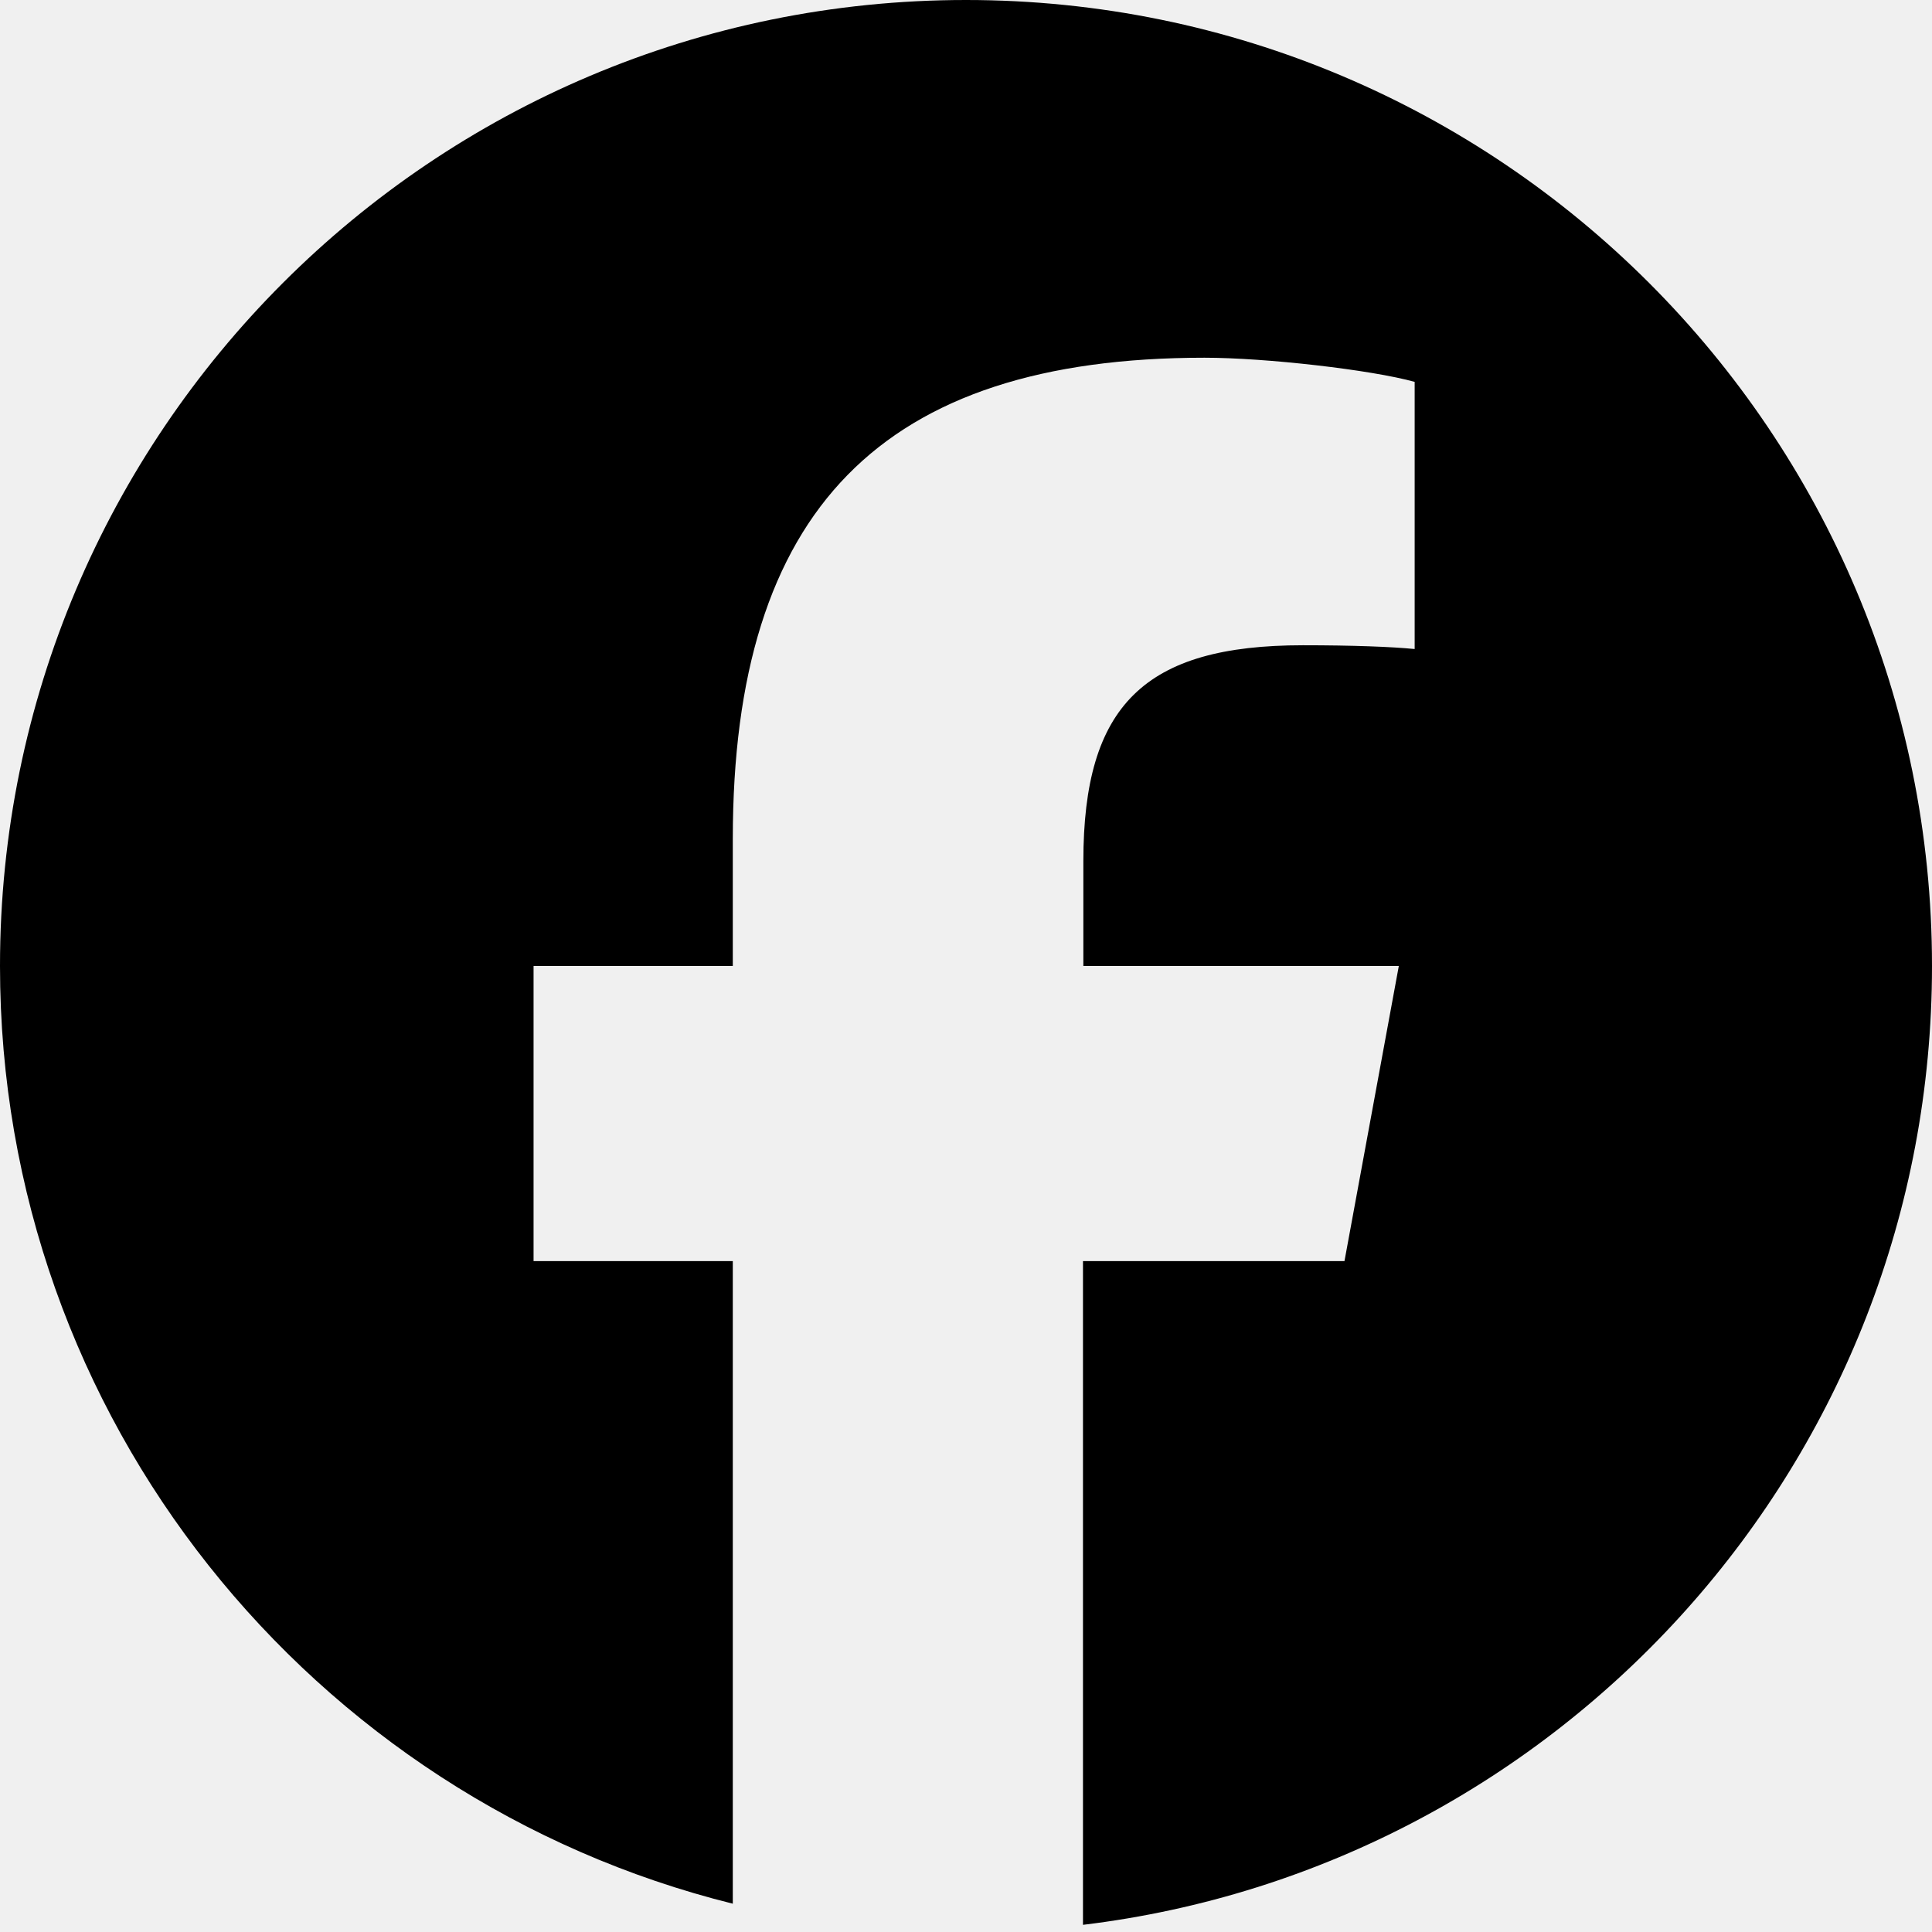
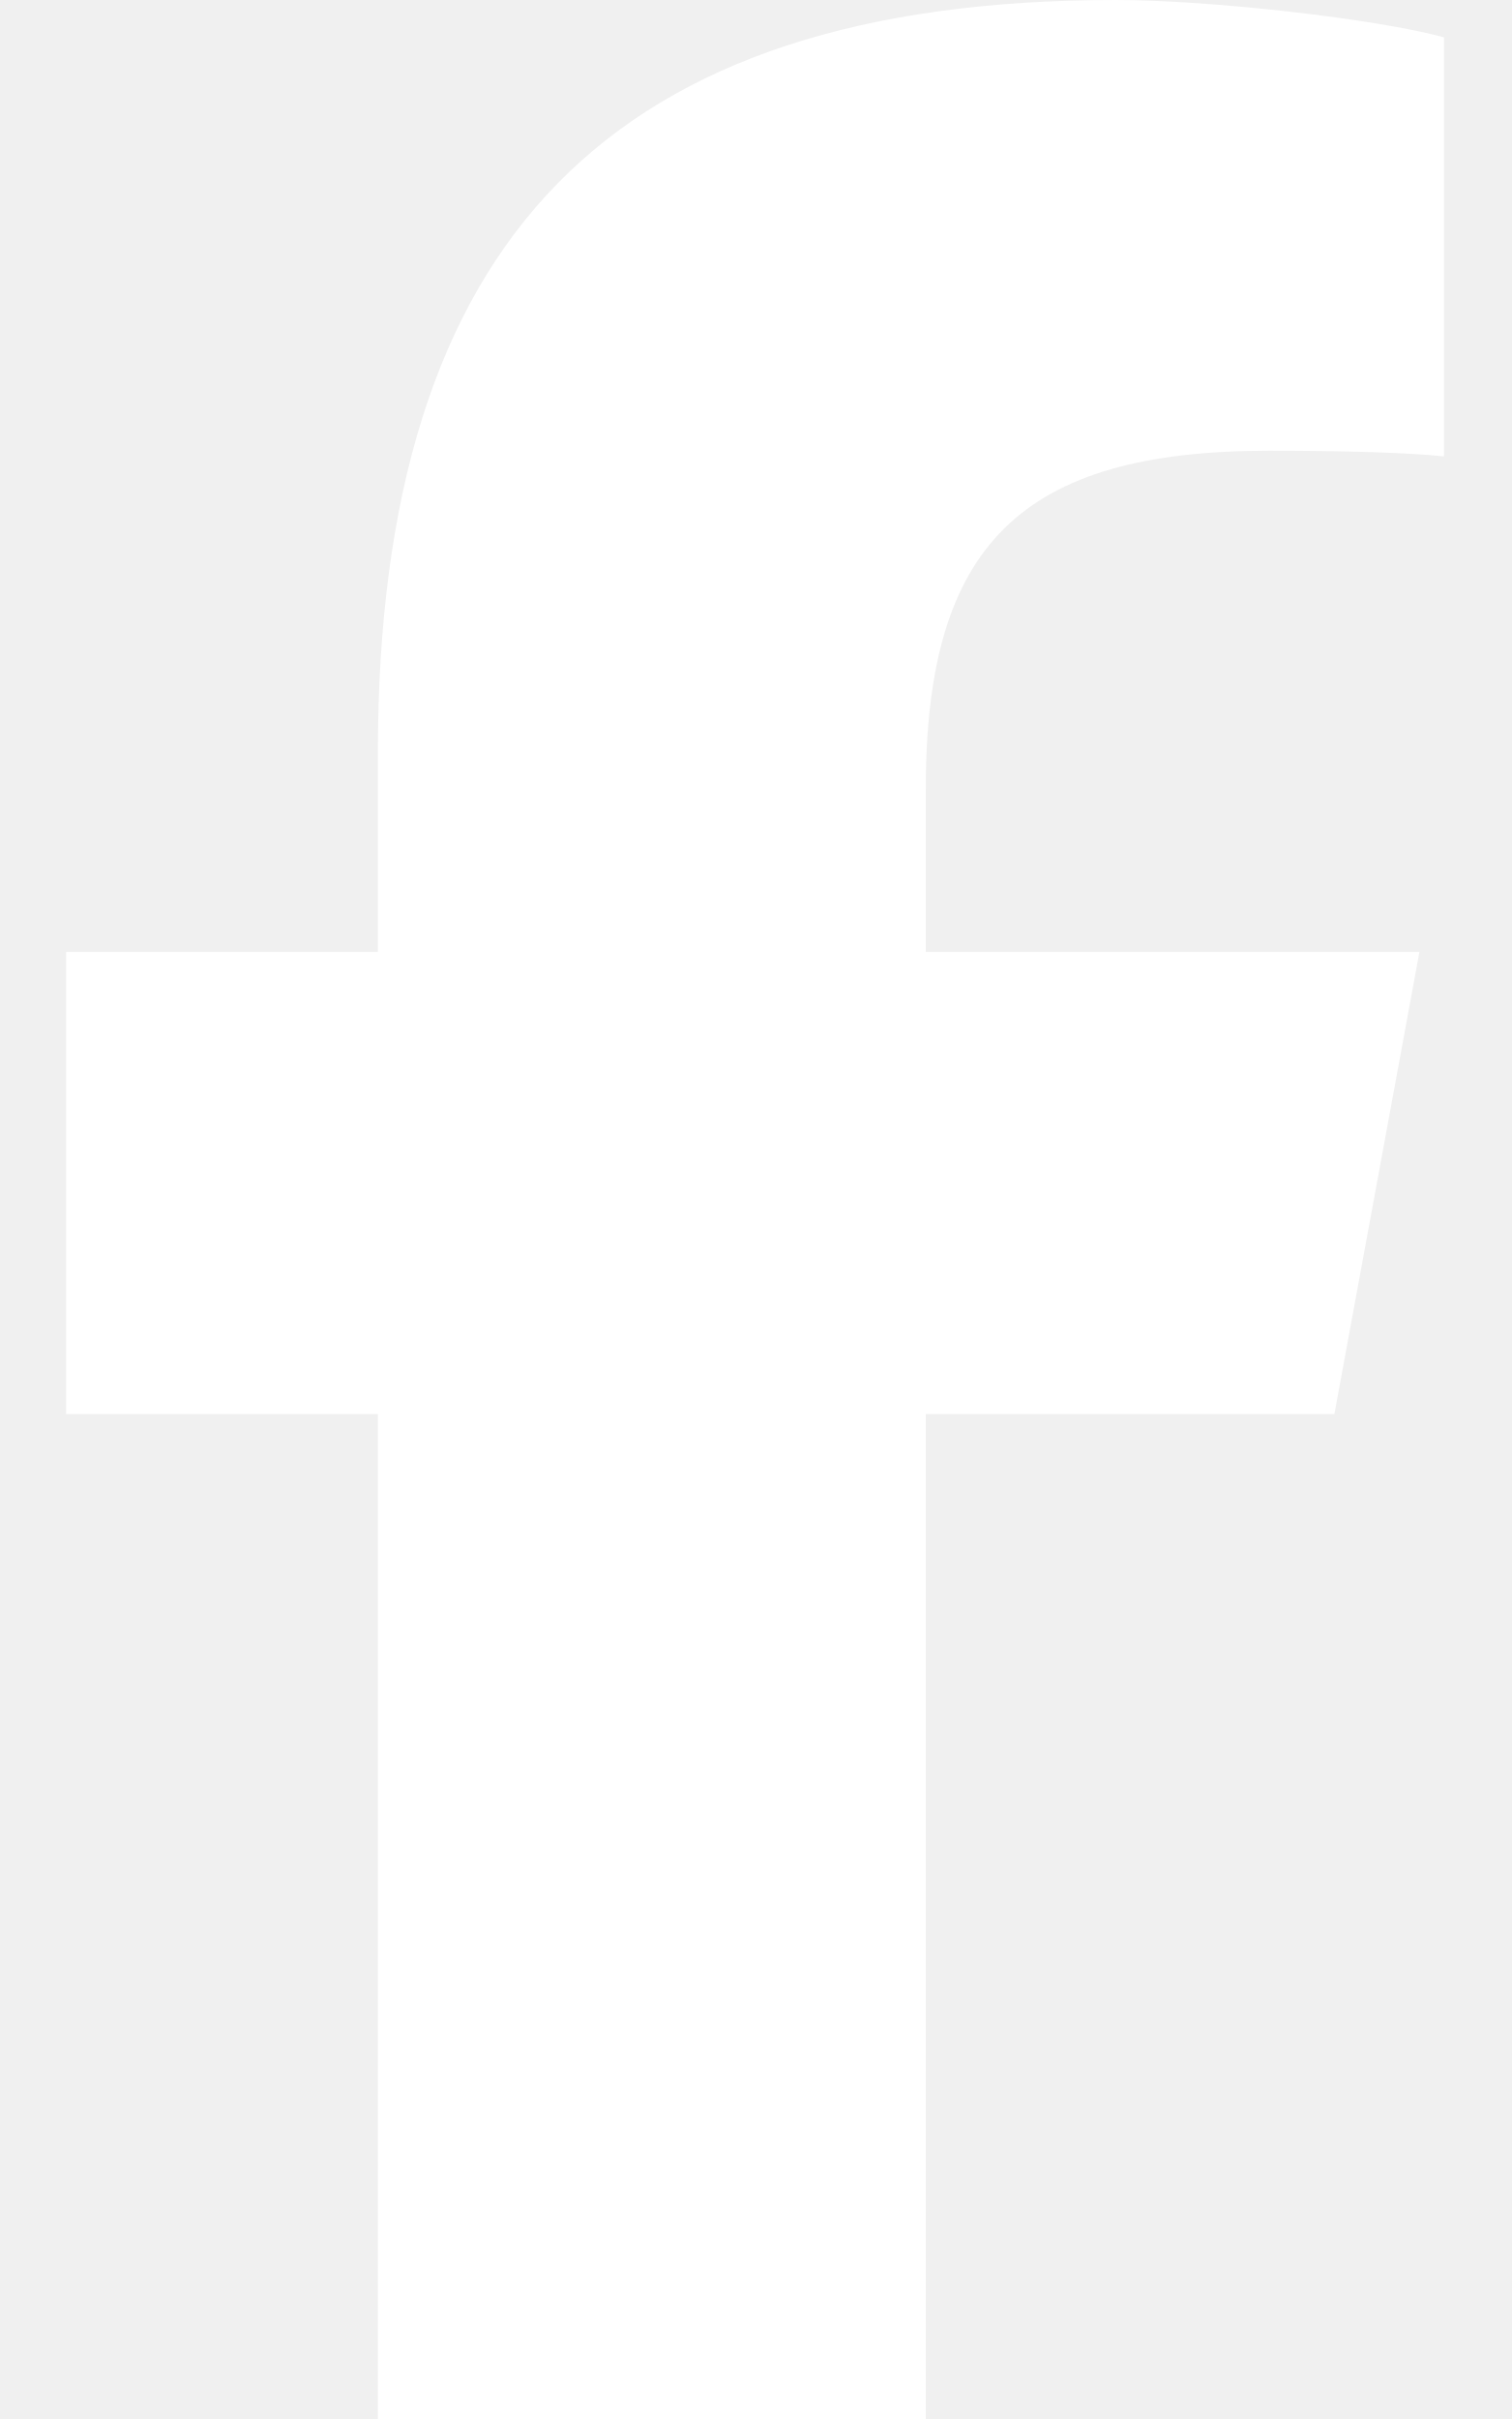
- <svg xmlns="http://www.w3.org/2000/svg" viewBox="0 0 512 512">
-   <path d="M512 256C512 114.6 397.4 0 256 0S0 114.6 0 256C0 376 82.7 476.8 194.2 504.5V334.2H141.4V256h52.8V222.3c0-87.1 39.4-127.5 125-127.5c16.2 0 44.2 3.2 55.7 6.4V172c-6-.6-16.5-1-29.6-1c-42 0-58.2 15.9-58.2 57.2V256h83.6l-14.4 78.2H287V510.1C413.8 494.8 512 386.9 512 256h0z" />
+ <svg xmlns="http://www.w3.org/2000/svg" fill="white" viewBox="0 0 320 512">
+   <path d="M80 299.3V512H196V299.3h86.5l18-97.8H196V166.9c0-51.7 20.3-71.5 72.7-71.5c16.3 0 29.4 .4 37 1.2V7.9C291.4 4 256.4 0 236.2 0C129.3 0 80 50.5 80 159.4v42.1H14v97.8H80z" />
</svg>
